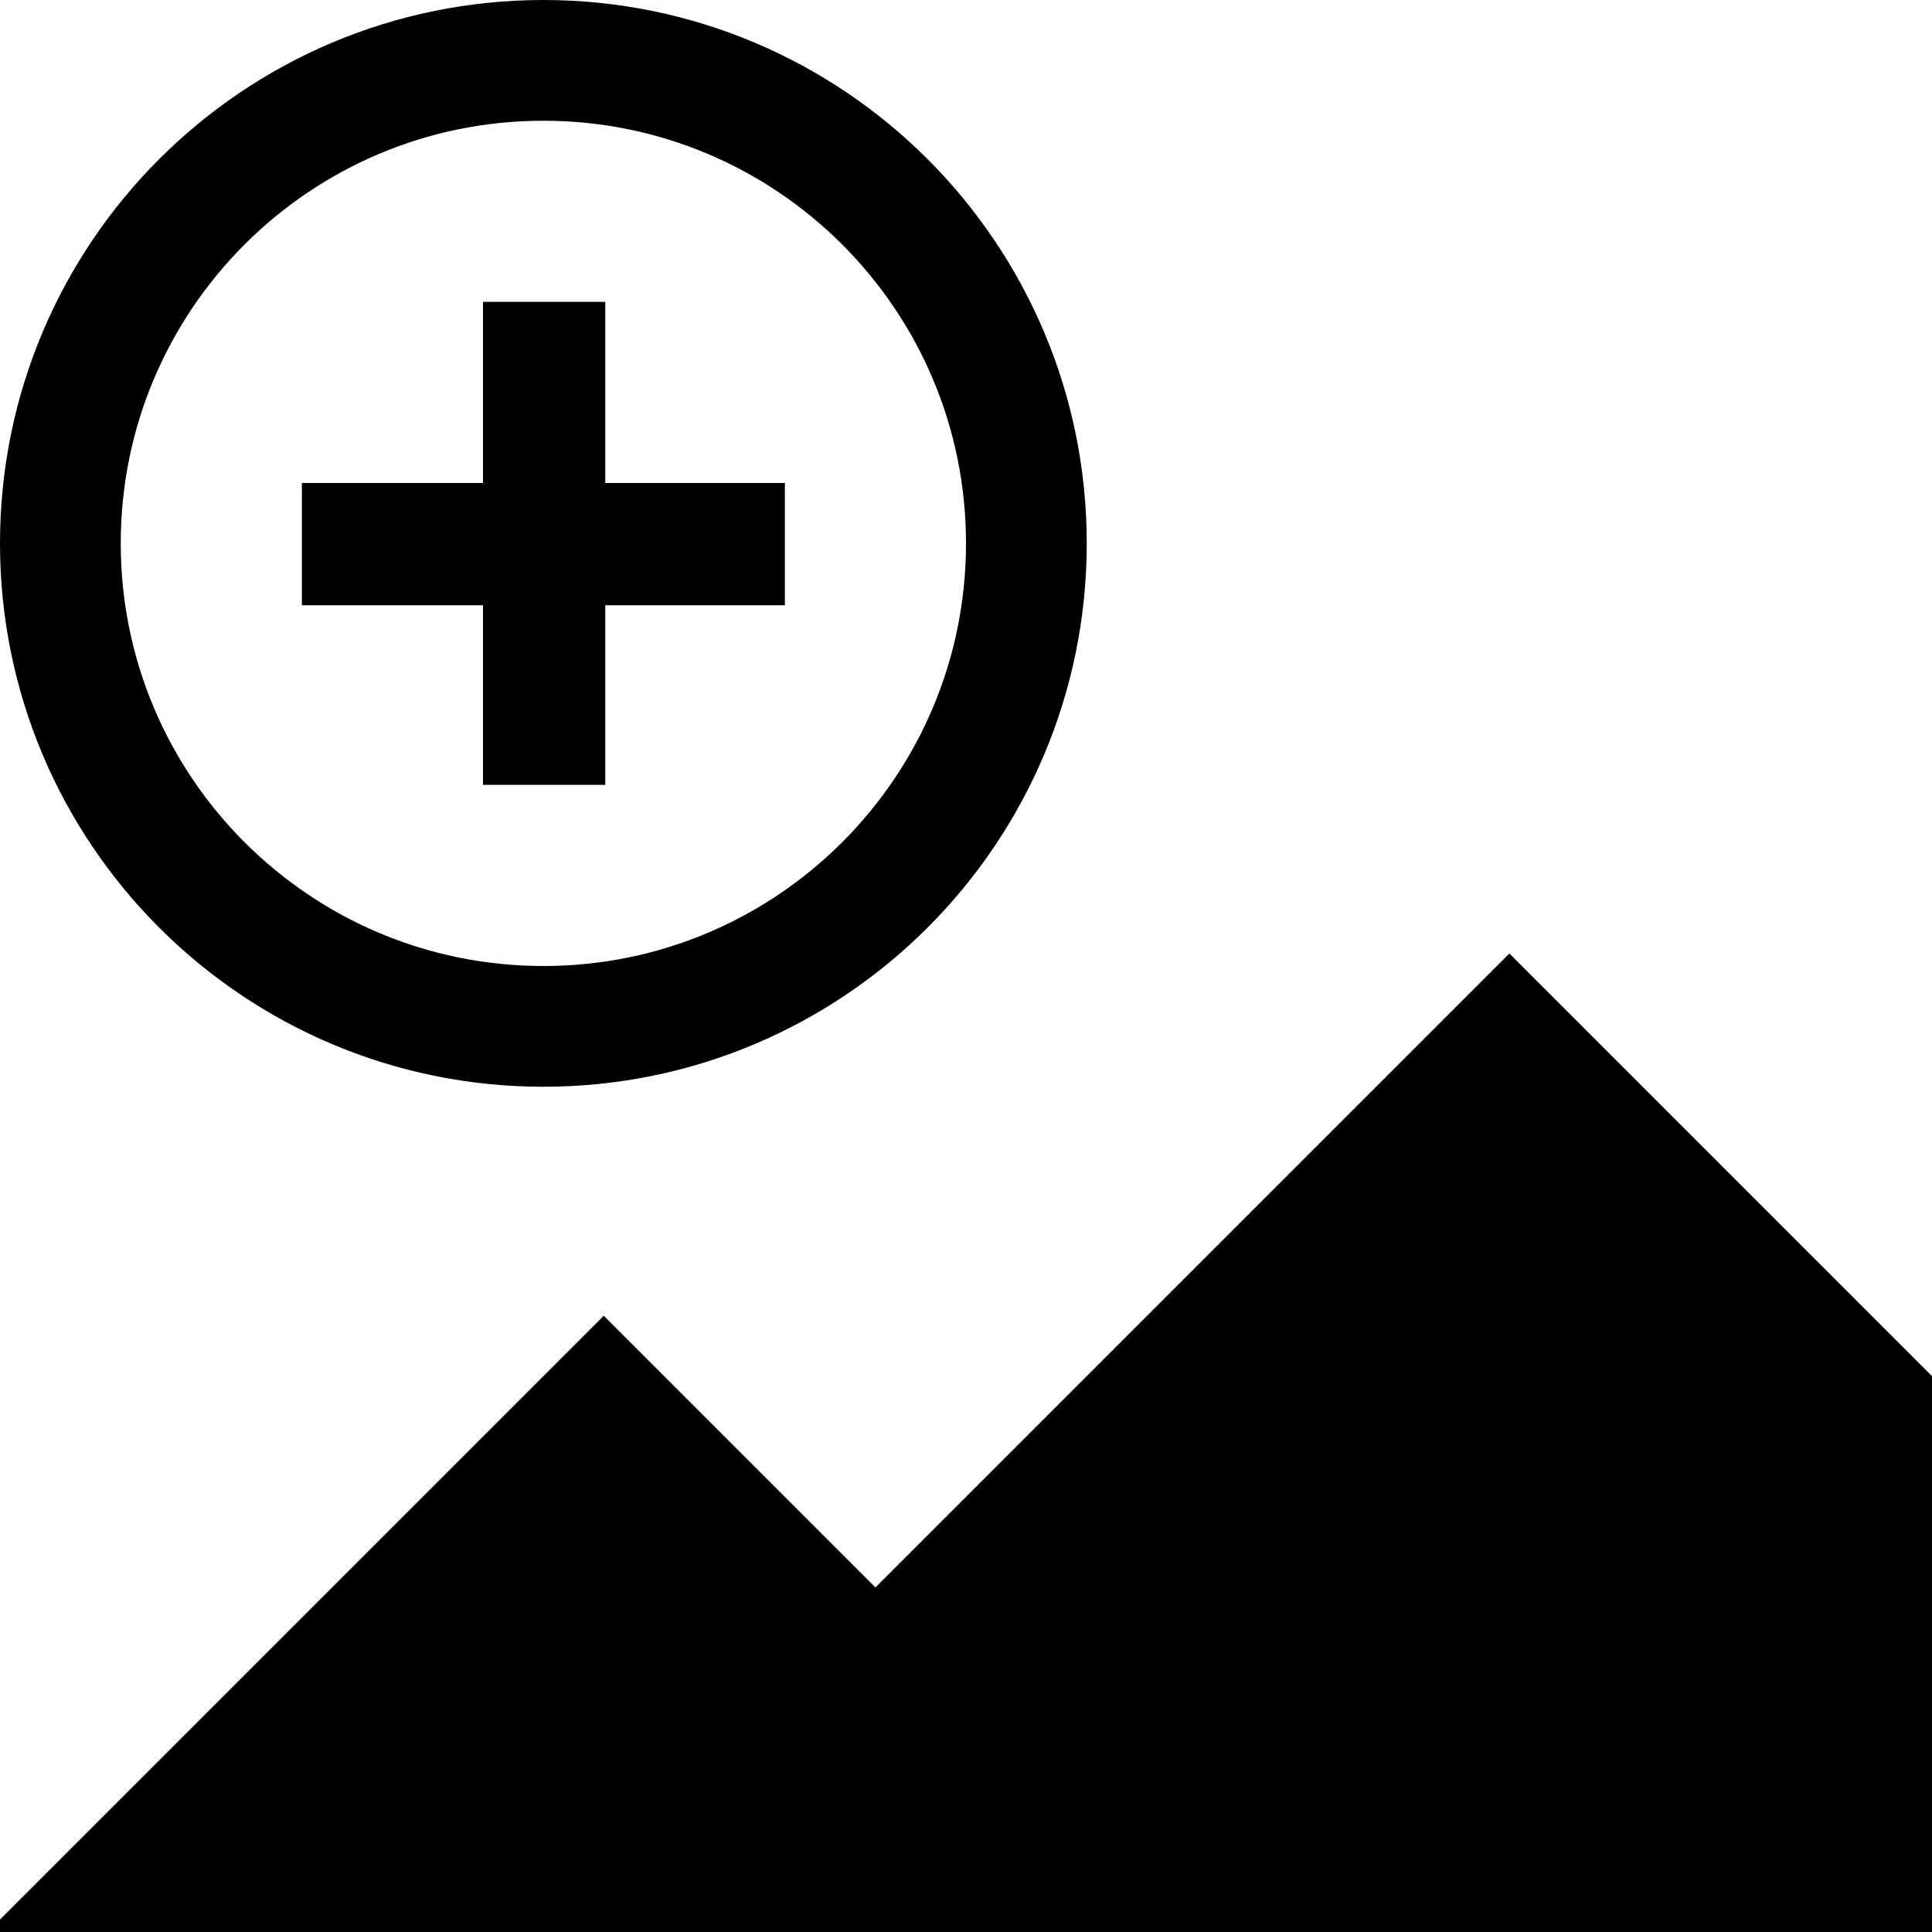
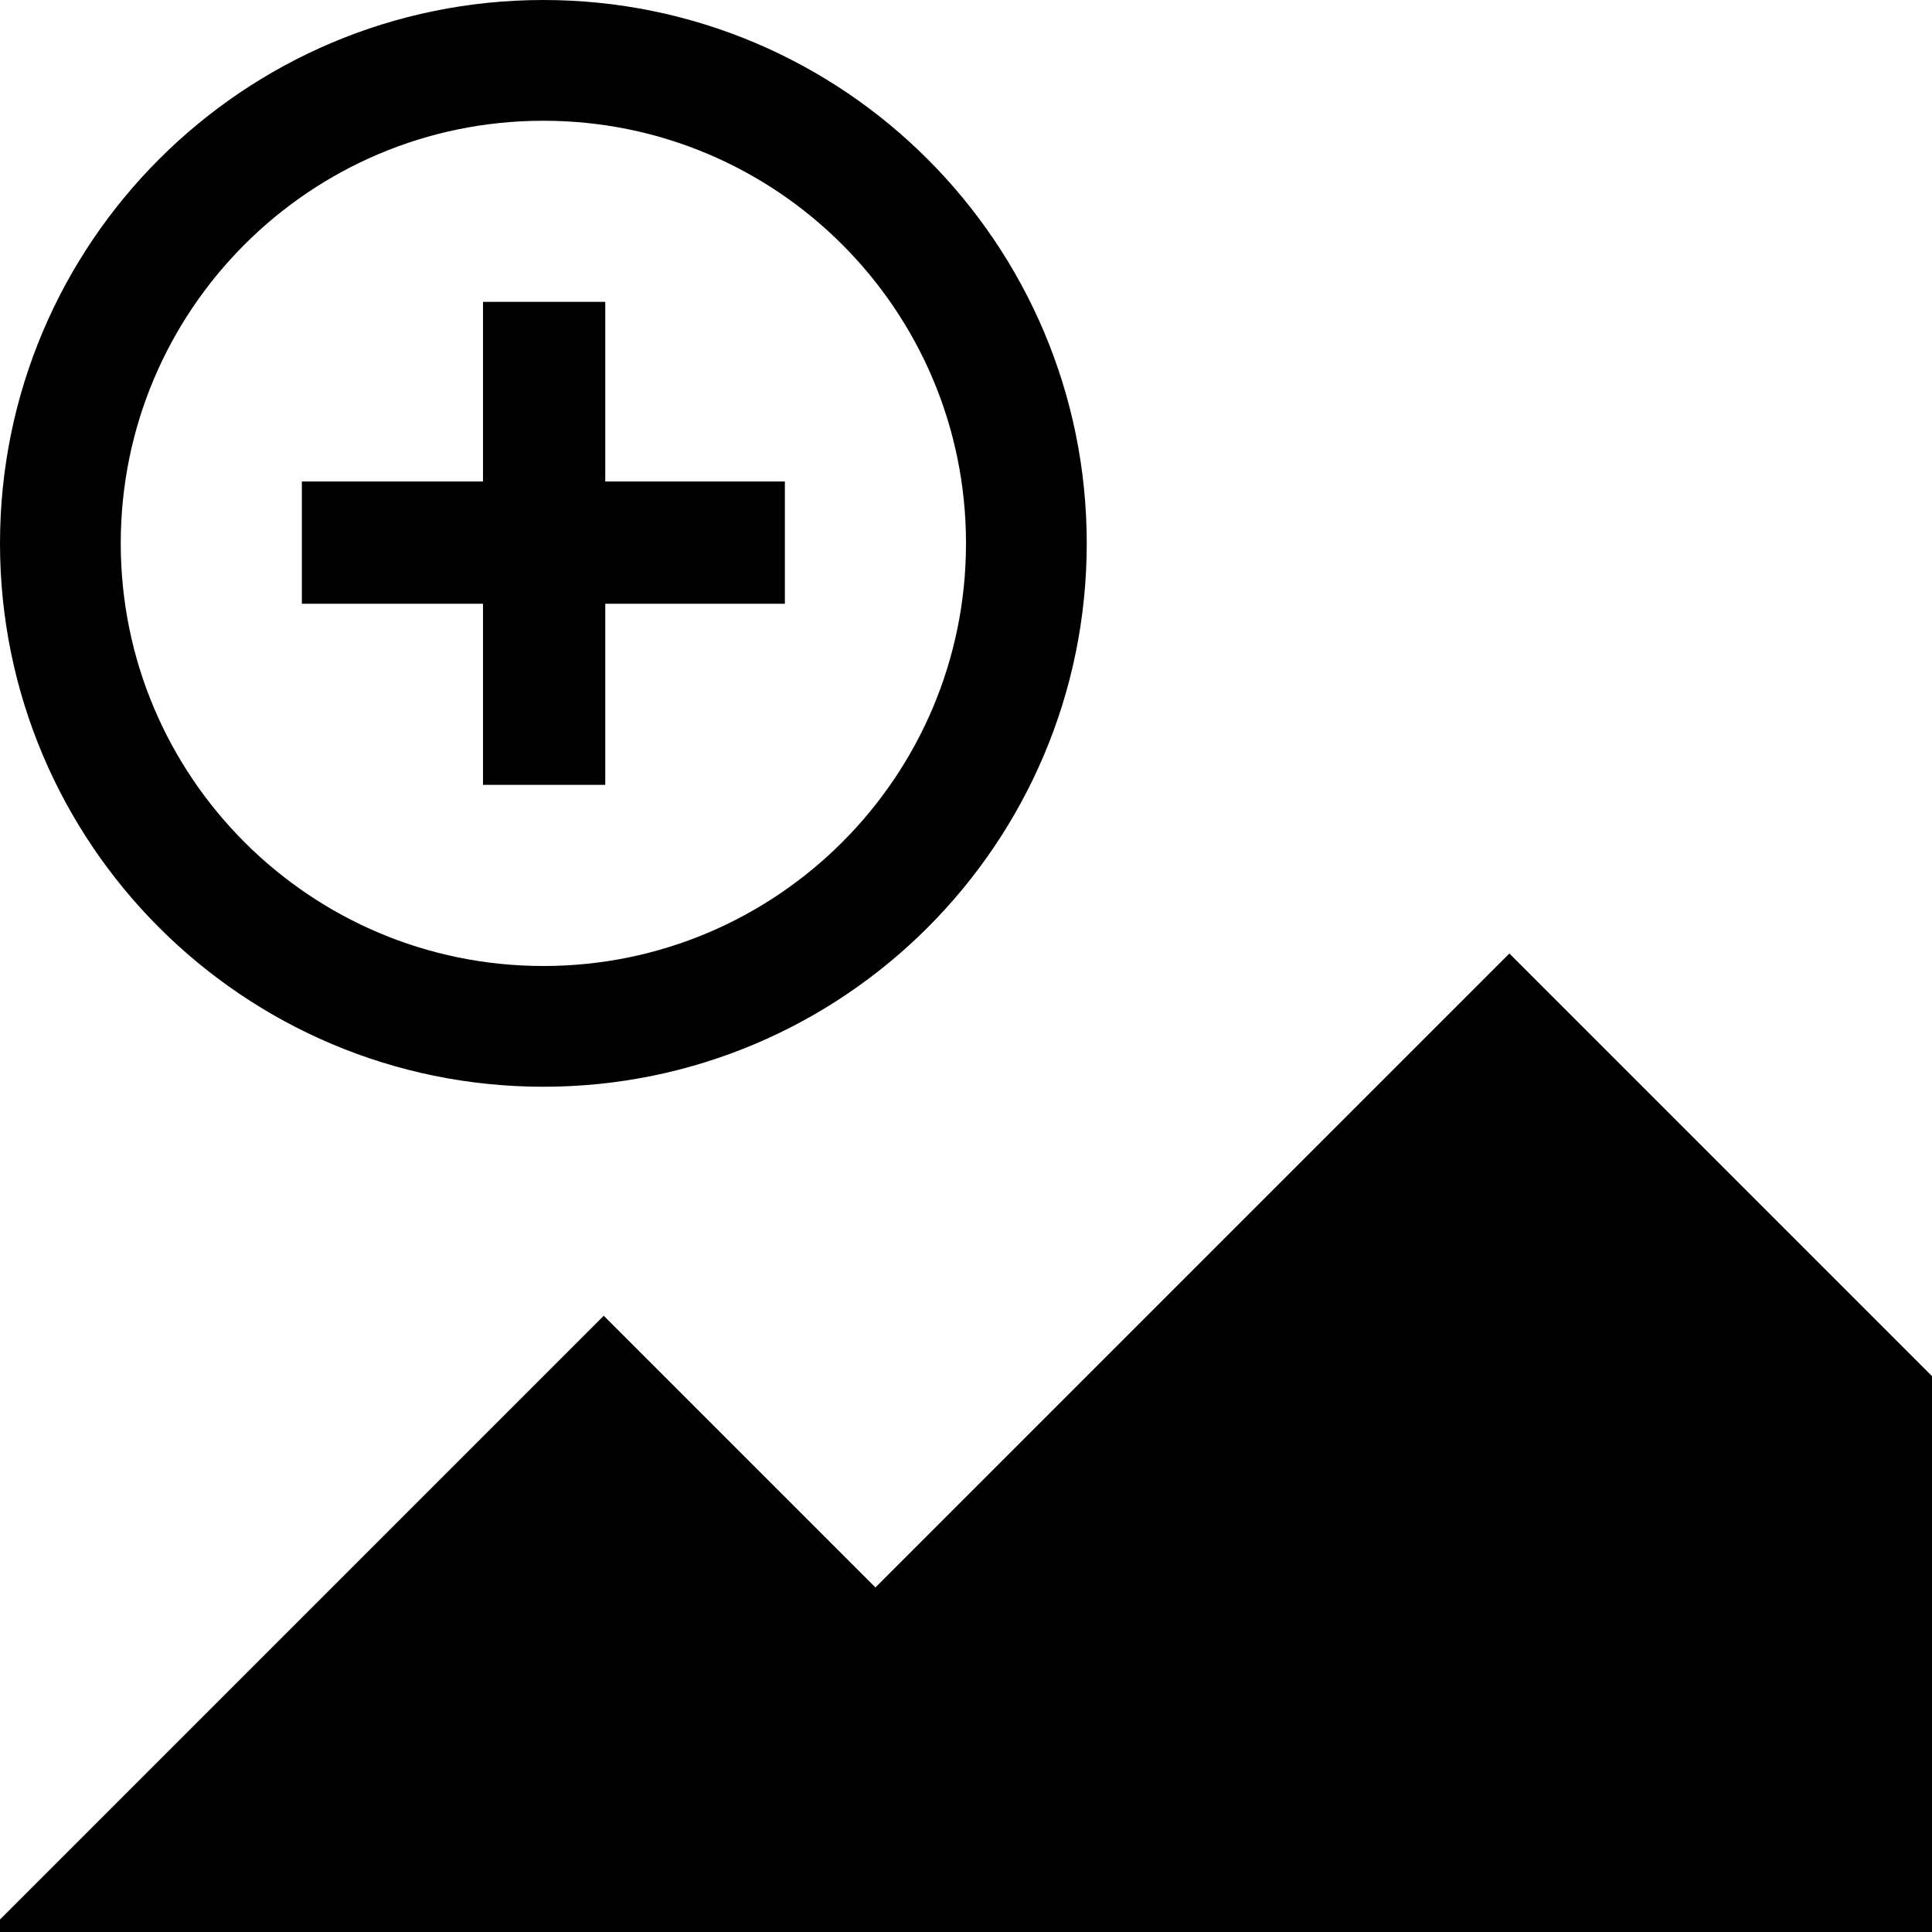
<svg xmlns="http://www.w3.org/2000/svg" viewBox="0 0 32 32" version="1.1" id="svg3444" width="32" height="32">
  <defs id="defs3462" />
  <g id="g3446">
    <path style="color:#000000;clip-rule:nonzero;display:inline;overflow:visible;visibility:visible;opacity:1;isolation:auto;mix-blend-mode:normal;color-interpolation:sRGB;color-interpolation-filters:linearRGB;solid-color:#000000;solid-opacity:1;fill:#000000;fill-opacity:1;fill-rule:evenodd;stroke:#000000;stroke-width:1px;stroke-linecap:butt;stroke-linejoin:miter;stroke-miterlimit:4;stroke-dasharray:none;stroke-dashoffset:0;stroke-opacity:1;color-rendering:auto;image-rendering:auto;shape-rendering:auto;text-rendering:auto;enable-background:accumulate" d="M 31.5,31.5 31.5,23 25,16.5 14.5,27 10,22.5 l -9,9 z" id="path4326" />
-     <rect style="color:#000000;clip-rule:nonzero;display:inline;overflow:visible;visibility:visible;opacity:1;isolation:auto;mix-blend-mode:normal;color-interpolation:sRGB;color-interpolation-filters:linearRGB;solid-color:#000000;solid-opacity:1;fill:#000000;fill-opacity:1;fill-rule:nonzero;stroke:#000000;stroke-width:2;stroke-linecap:square;stroke-linejoin:miter;stroke-miterlimit:4;stroke-dasharray:none;stroke-dashoffset:0;stroke-opacity:1;color-rendering:auto;image-rendering:auto;shape-rendering:auto;text-rendering:auto;enable-background:accumulate" id="rect4881" width="6" height="0.025" x="6" y="-9.025" transform="scale(1,-1)" />
-     <rect style="color:#000000;clip-rule:nonzero;display:inline;overflow:visible;visibility:visible;opacity:1;isolation:auto;mix-blend-mode:normal;color-interpolation:sRGB;color-interpolation-filters:linearRGB;solid-color:#000000;solid-opacity:1;fill:#000000;fill-opacity:1;fill-rule:nonzero;stroke:#000000;stroke-width:2;stroke-linecap:square;stroke-linejoin:miter;stroke-miterlimit:4;stroke-dasharray:none;stroke-dashoffset:0;stroke-opacity:1;color-rendering:auto;image-rendering:auto;shape-rendering:auto;text-rendering:auto;enable-background:accumulate" id="rect4883" width="0" height="10" x="29" y="3" />
-     <rect style="color:#000000;clip-rule:nonzero;display:inline;overflow:visible;visibility:visible;opacity:1;isolation:auto;mix-blend-mode:normal;color-interpolation:sRGB;color-interpolation-filters:linearRGB;solid-color:#000000;solid-opacity:1;fill:#000000;fill-opacity:1;fill-rule:nonzero;stroke:#000000;stroke-width:2;stroke-linecap:square;stroke-linejoin:miter;stroke-miterlimit:4;stroke-dasharray:none;stroke-dashoffset:0;stroke-opacity:1;color-rendering:auto;image-rendering:auto;shape-rendering:auto;text-rendering:auto;enable-background:accumulate" id="rect4881-3-6" width="8" height="0" x="22.925" y="1" transform="matrix(0,1,0,1,0,0)" />
+     <rect style="color:#000000;clip-rule:nonzero;display:inline;overflow:visible;visibility:visible;opacity:1;isolation:auto;mix-blend-mode:normal;color-interpolation:sRGB;color-interpolation-filters:linearRGB;solid-color:#000000;solid-opacity:1;fill:#000000;fill-opacity:1;fill-rule:nonzero;stroke:#000000;stroke-width:2;stroke-linecap:square;stroke-linejoin:miter;stroke-miterlimit:4;stroke-dasharray:none;stroke-dashoffset:0;stroke-opacity:1;color-rendering:auto;image-rendering:auto;shape-rendering:auto;text-rendering:auto;enable-background:accumulate" id="rect4881" width="6" height="0.025" x="6" y="-9" transform="scale(1,-1)" />
+     <rect style="color:#000000;clip-rule:nonzero;display:inline;overflow:visible;visibility:visible;opacity:1;isolation:auto;mix-blend-mode:normal;color-interpolation:sRGB;color-interpolation-filters:linearRGB;solid-color:#000000;solid-opacity:1;fill:#000000;fill-opacity:1;fill-rule:nonzero;stroke:#000000;stroke-width:2;stroke-linecap:square;stroke-linejoin:miter;stroke-miterlimit:4;stroke-dasharray:none;stroke-dashoffset:0;stroke-opacity:1;color-rendering:auto;image-rendering:auto;shape-rendering:auto;text-rendering:auto;enable-background:accumulate" id="rect4881-3-6" width="8" height="0" x="23" y="1" transform="matrix(0,1,0,1,0,0)" />
    <rect style="color:#000000;clip-rule:nonzero;display:inline;overflow:visible;visibility:visible;opacity:1;isolation:auto;mix-blend-mode:normal;color-interpolation:sRGB;color-interpolation-filters:linearRGB;solid-color:#000000;solid-opacity:1;fill:#000000;fill-opacity:1;fill-rule:nonzero;stroke:#000000;stroke-width:2;stroke-linecap:square;stroke-linejoin:miter;stroke-miterlimit:4;stroke-dasharray:none;stroke-dashoffset:0;stroke-opacity:1;color-rendering:auto;image-rendering:auto;shape-rendering:auto;text-rendering:auto;enable-background:accumulate" id="rect4881-7" width="6" height="0.025" x="6" y="9" transform="matrix(0,1,1,0,0,0)" />
    <ellipse style="color:#000000;clip-rule:nonzero;display:inline;overflow:visible;visibility:visible;opacity:1;isolation:auto;mix-blend-mode:normal;color-interpolation:sRGB;color-interpolation-filters:linearRGB;solid-color:#000000;solid-opacity:1;fill:none;fill-opacity:1;fill-rule:nonzero;stroke:#000000;stroke-width:2;stroke-linecap:square;stroke-linejoin:miter;stroke-miterlimit:4;stroke-dasharray:none;stroke-dashoffset:0;stroke-opacity:1;color-rendering:auto;image-rendering:auto;shape-rendering:auto;text-rendering:auto;enable-background:accumulate" id="path4192" cx="9" cy="9" ry="8" rx="8" />
  </g>
</svg>
